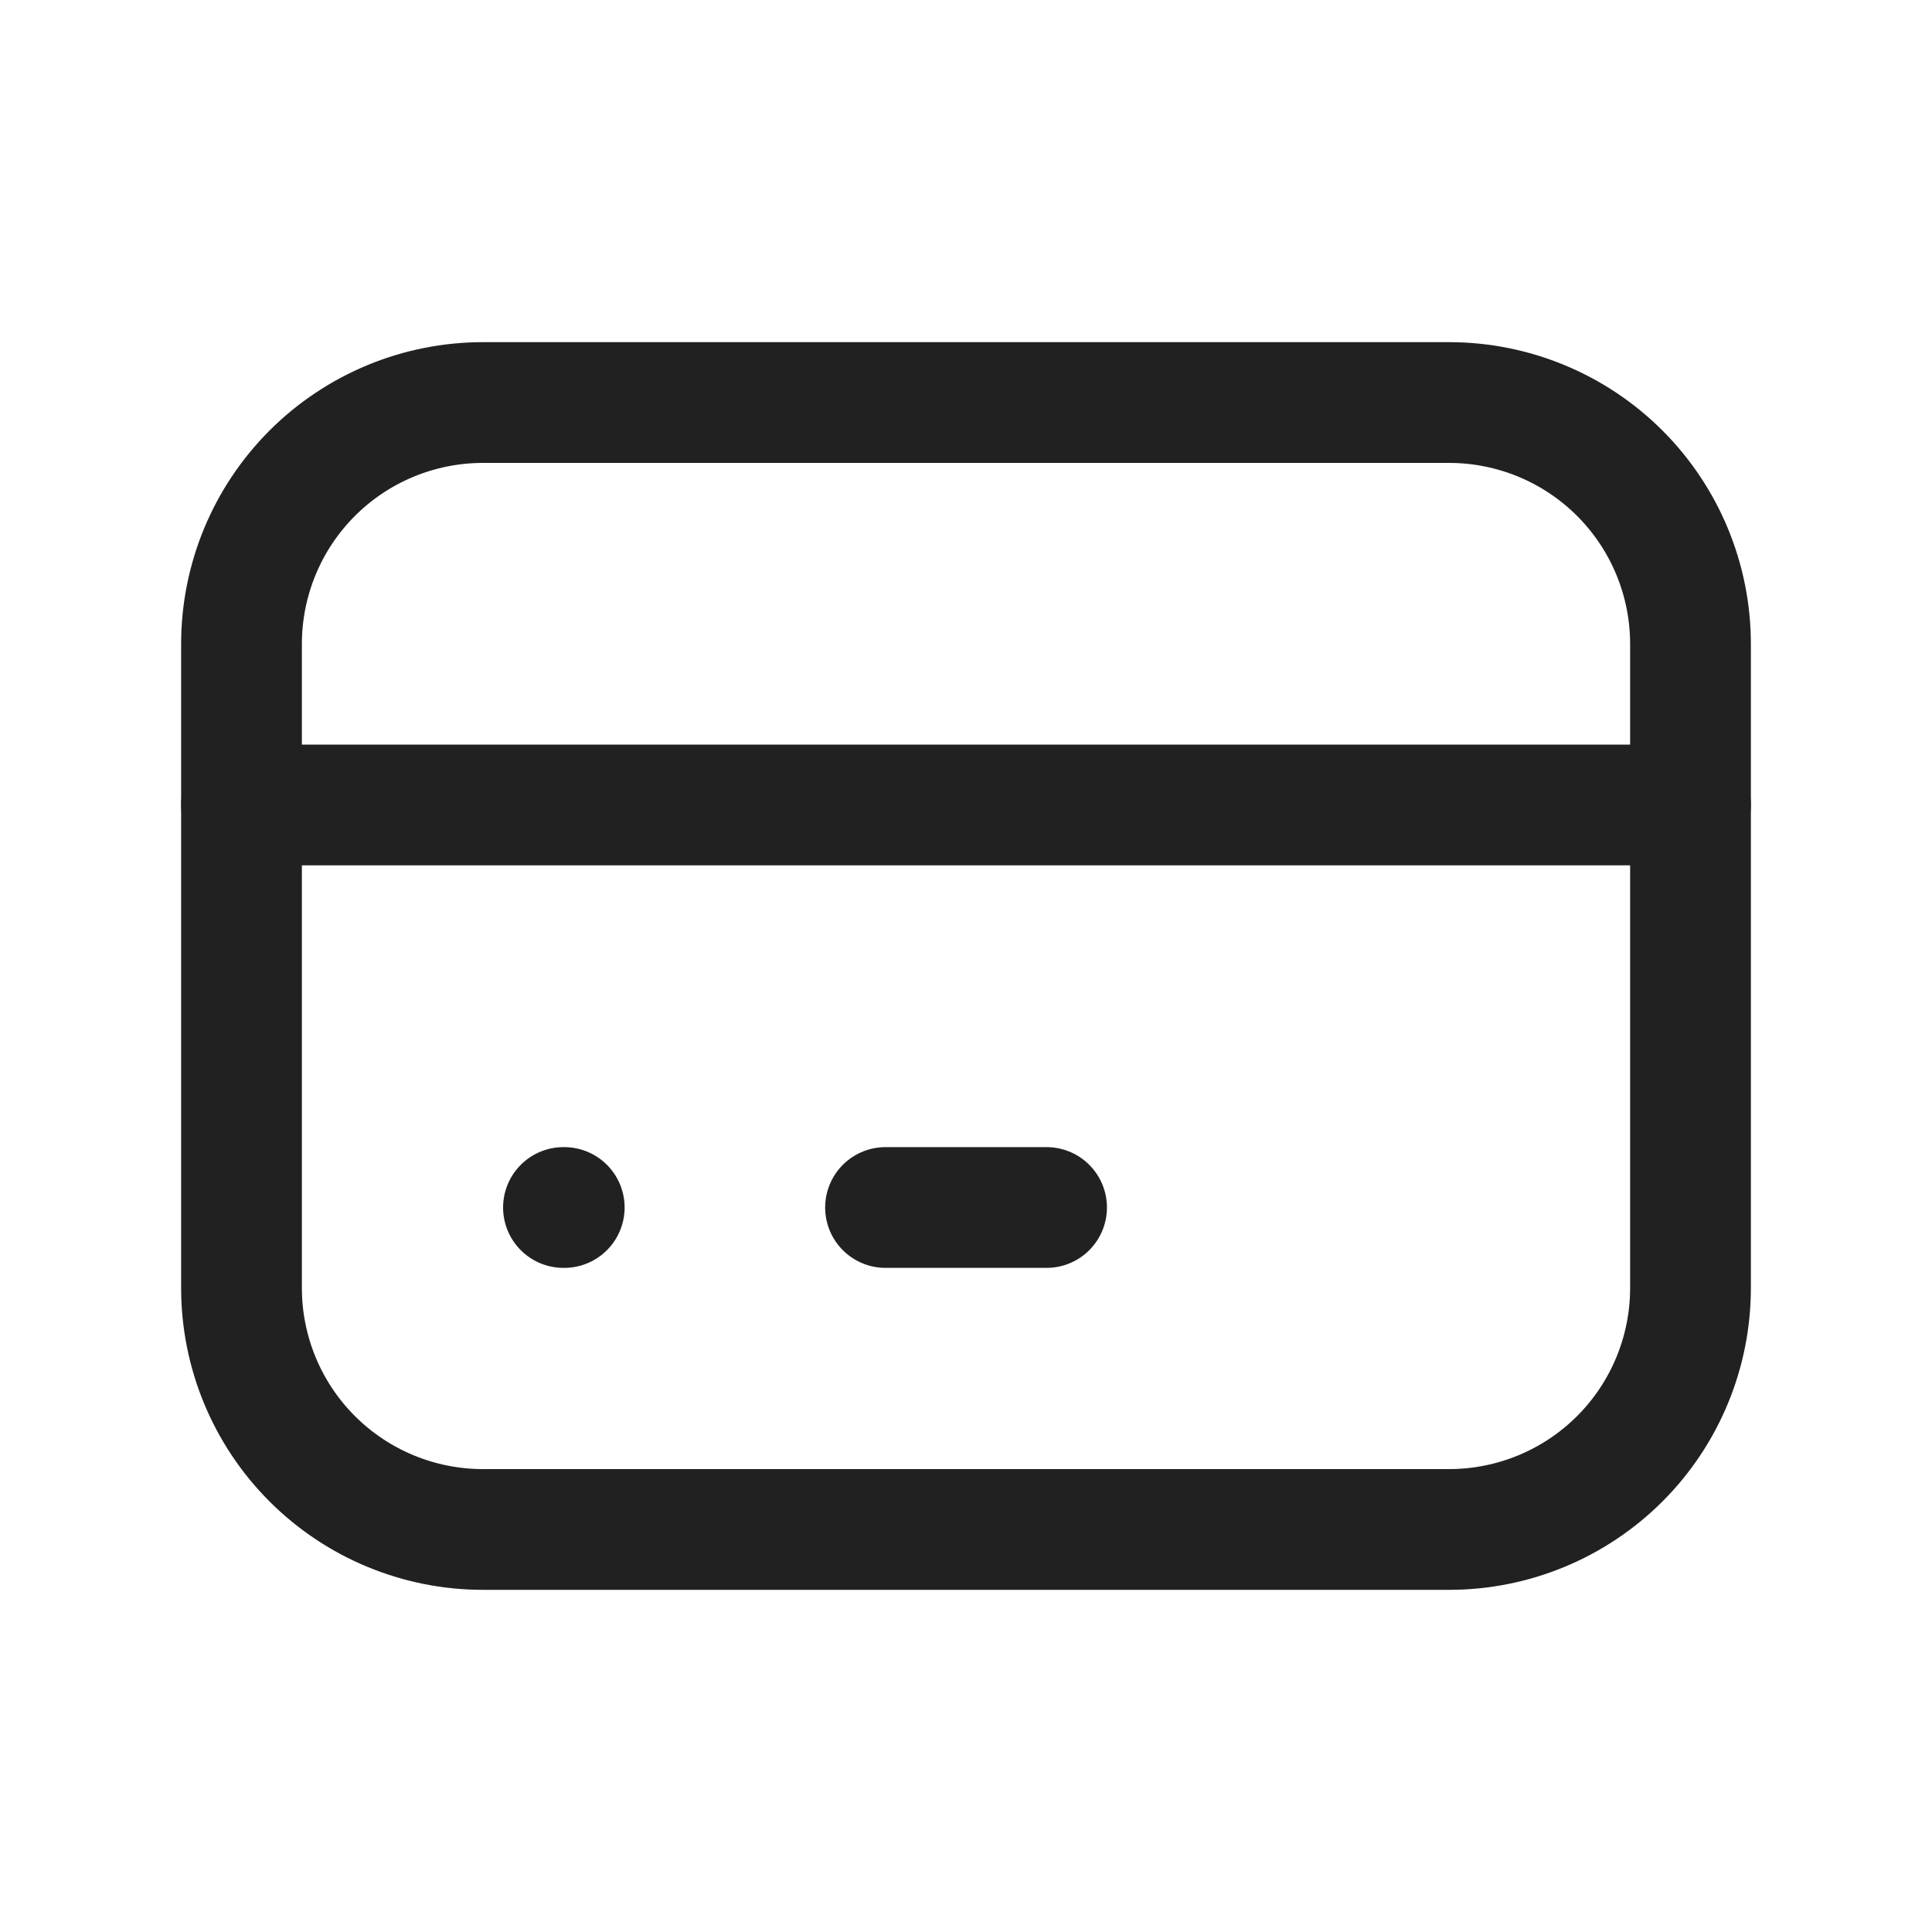
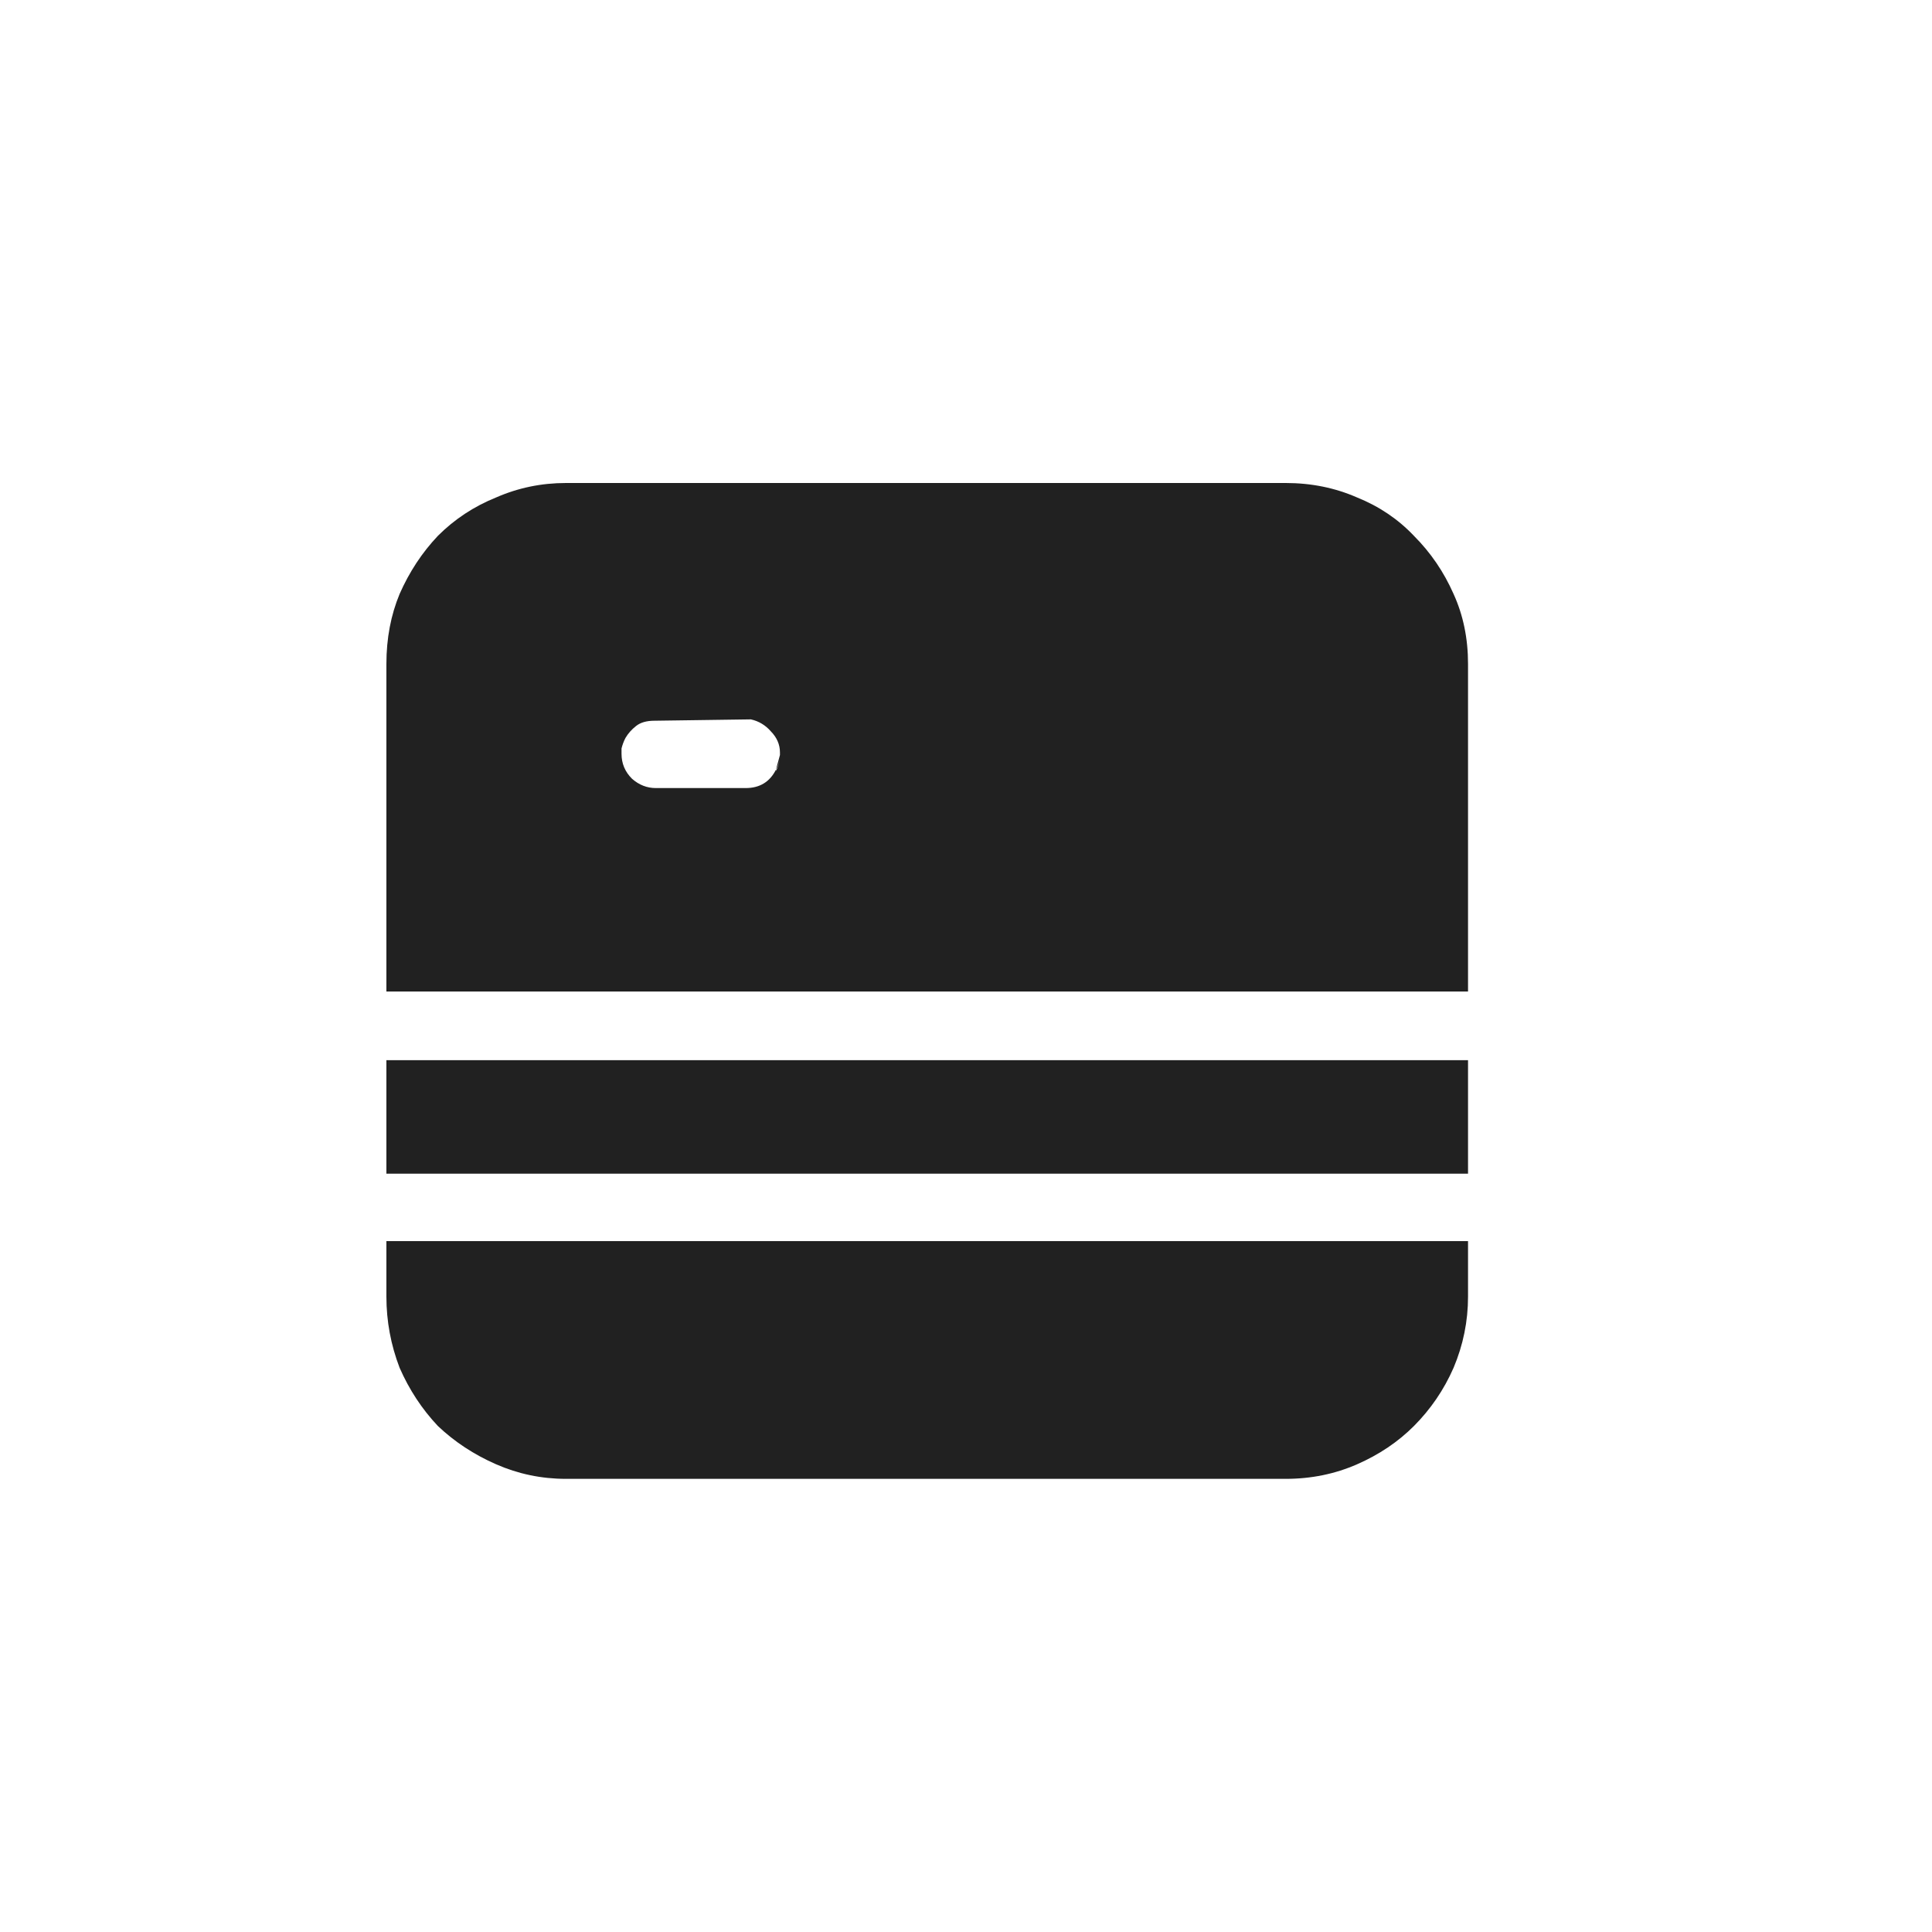
<svg xmlns="http://www.w3.org/2000/svg" viewBox="0 0 20 20" fill="none">
-   <path d="M2.5 6.667C2.5 6.004 2.763 5.368 3.232 4.899C3.701 4.43 4.337 4.167 5 4.167H15C15.663 4.167 16.299 4.43 16.768 4.899C17.237 5.368 17.5 6.004 17.5 6.667V13.333C17.5 13.996 17.237 14.632 16.768 15.101C16.299 15.57 15.663 15.833 15 15.833H5C4.337 15.833 3.701 15.57 3.232 15.101C2.763 14.632 2.5 13.996 2.5 13.333V6.667Z" stroke="#212121" stroke-width="1.25" stroke-linecap="round" stroke-linejoin="round" />
-   <path d="M2.5 8.333H17.5" stroke="#212121" stroke-width="1.25" stroke-linecap="round" stroke-linejoin="round" />
-   <path d="M5.833 12.5H5.841" stroke="#212121" stroke-width="1.25" stroke-linecap="round" stroke-linejoin="round" />
-   <path d="M9.167 12.5H10.834" stroke="#212121" stroke-width="1.25" stroke-linecap="round" stroke-linejoin="round" />
+   <path d="M8.033 7.98C8.061 7.926 8.074 7.871 8.074 7.816V7.789C8.074 7.707 8.042 7.634 7.979 7.57C7.924 7.507 7.855 7.465 7.773 7.447L6.775 7.461C6.693 7.461 6.63 7.479 6.584 7.516C6.538 7.552 6.502 7.593 6.475 7.639C6.456 7.675 6.443 7.712 6.434 7.748C6.434 7.785 6.434 7.803 6.434 7.803C6.434 7.903 6.47 7.99 6.543 8.062C6.616 8.126 6.698 8.158 6.789 8.158H7.719C7.865 8.158 7.969 8.094 8.033 7.967V7.98ZM4 12.848H15.197V13.422C15.197 13.677 15.147 13.923 15.047 14.16C14.947 14.388 14.81 14.588 14.637 14.762C14.473 14.926 14.277 15.058 14.049 15.158C13.821 15.258 13.575 15.309 13.31 15.309H5.859C5.604 15.309 5.363 15.258 5.135 15.158C4.907 15.058 4.706 14.926 4.533 14.762C4.369 14.588 4.237 14.388 4.137 14.16C4.046 13.923 4 13.677 4 13.422V12.848ZM15.197 12.15H4V10.975H15.197V12.15ZM4 10.264V6.873C4 6.609 4.046 6.367 4.137 6.148C4.237 5.921 4.369 5.72 4.533 5.547C4.706 5.374 4.907 5.242 5.135 5.15C5.363 5.05 5.604 5 5.859 5H13.31C13.575 5 13.821 5.05 14.049 5.15C14.277 5.242 14.473 5.374 14.637 5.547C14.81 5.72 14.947 5.921 15.047 6.148C15.147 6.367 15.197 6.609 15.197 6.873V10.264H4ZM8.074 7.816L8.033 7.967C8.061 7.921 8.074 7.871 8.074 7.816Z" fill="#212121" />
</svg>
